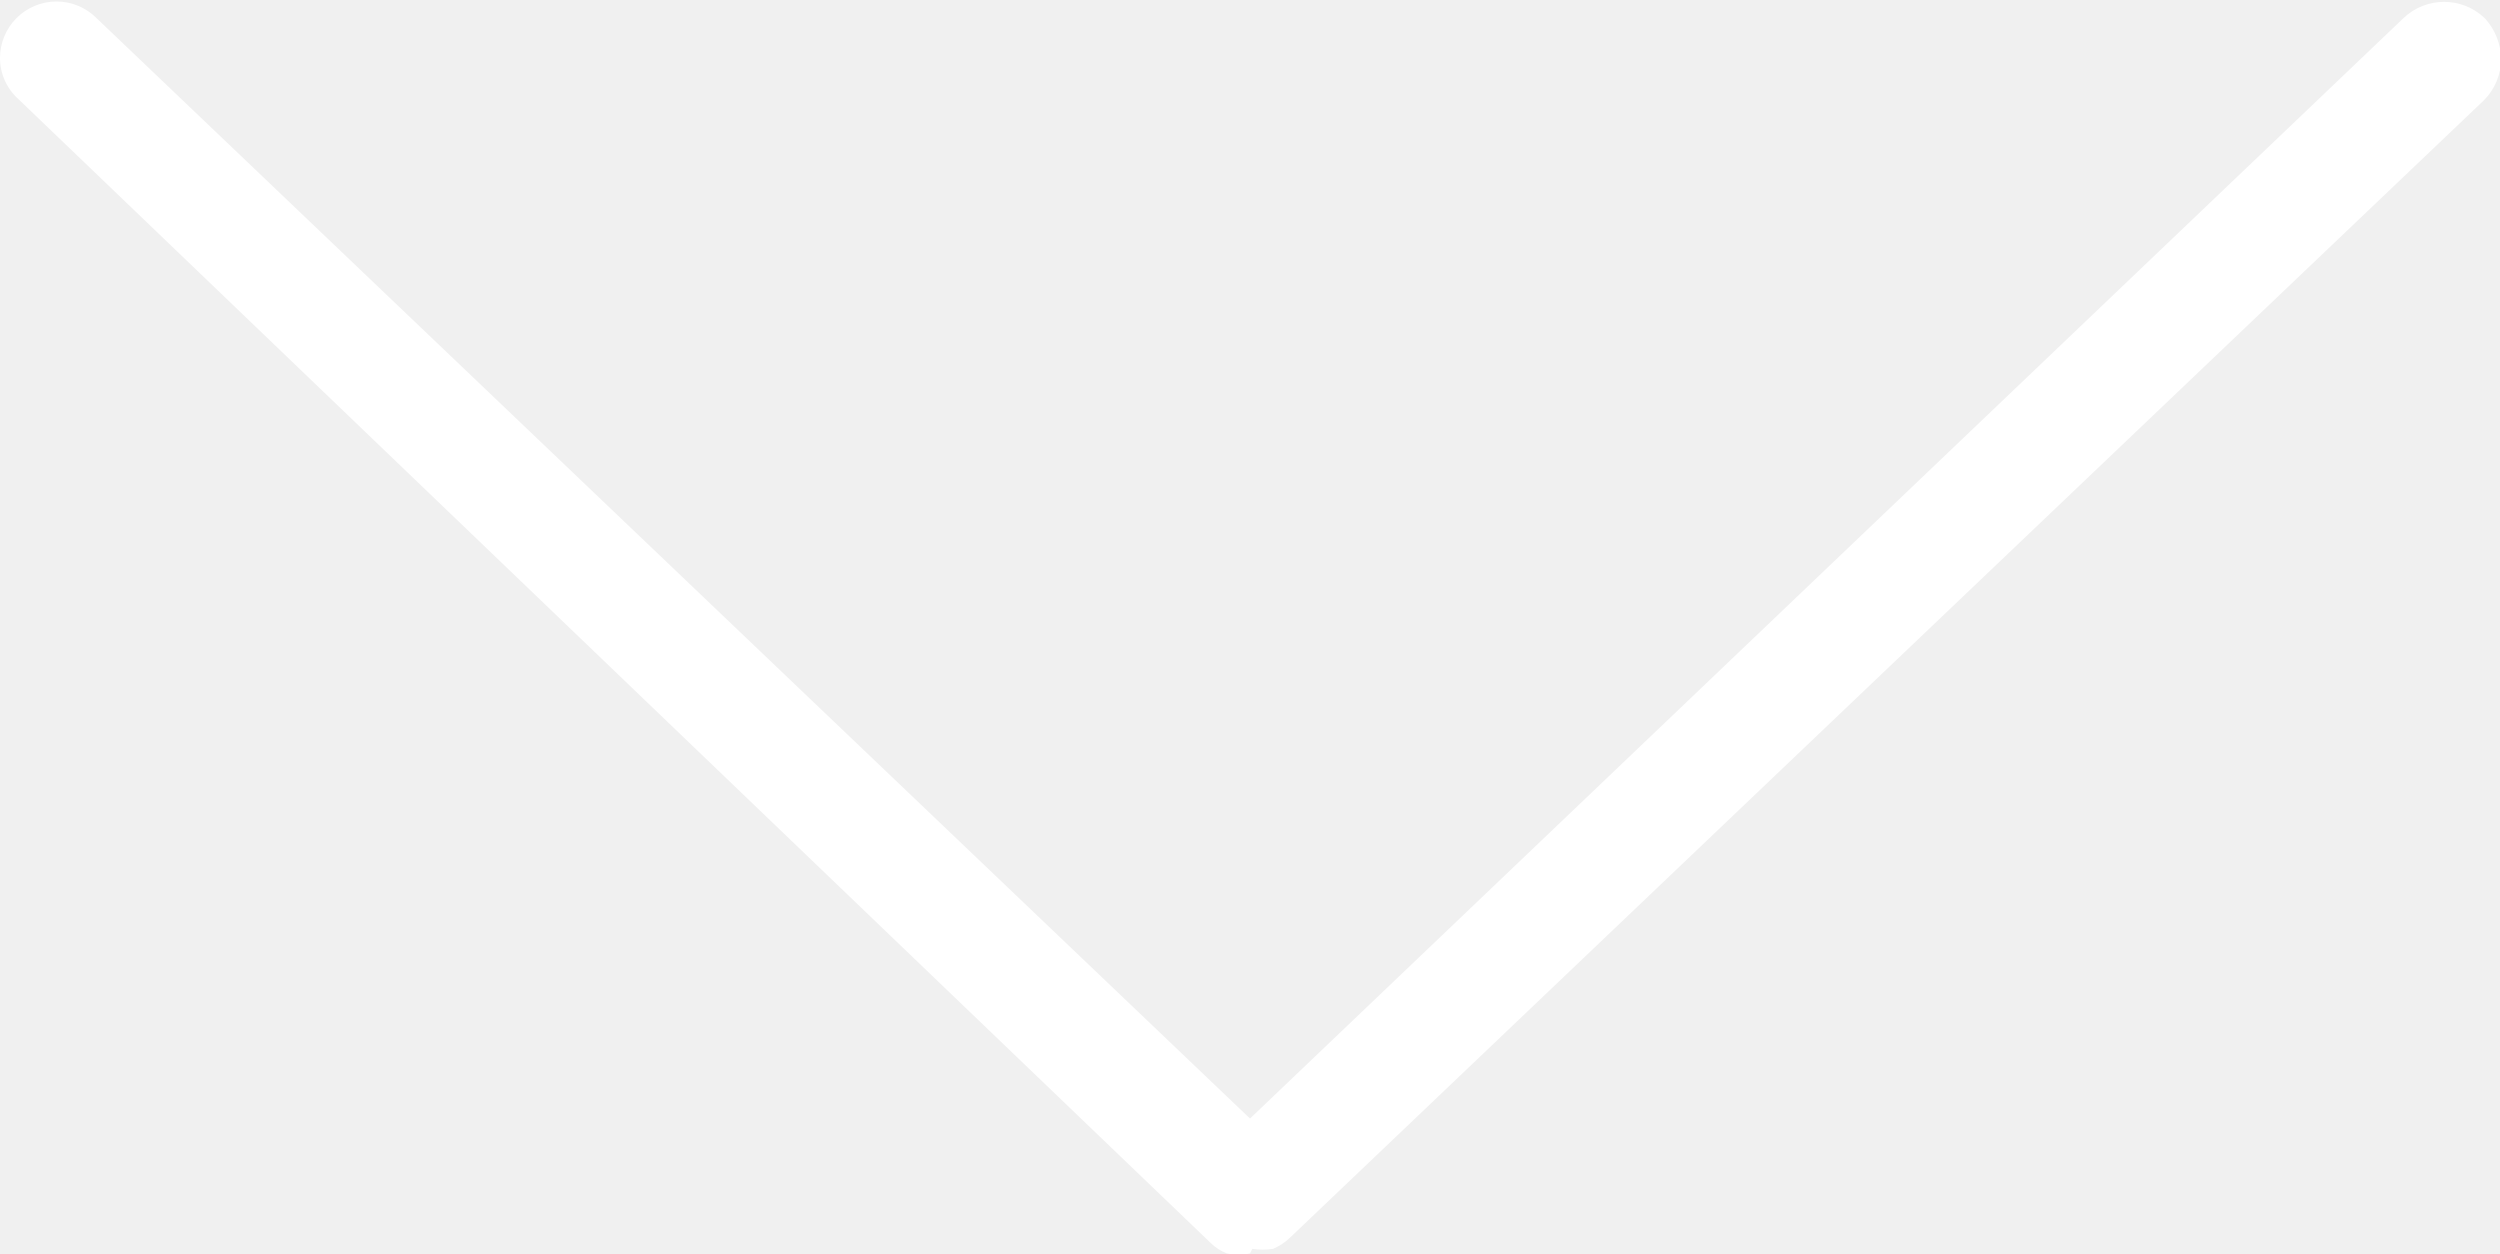
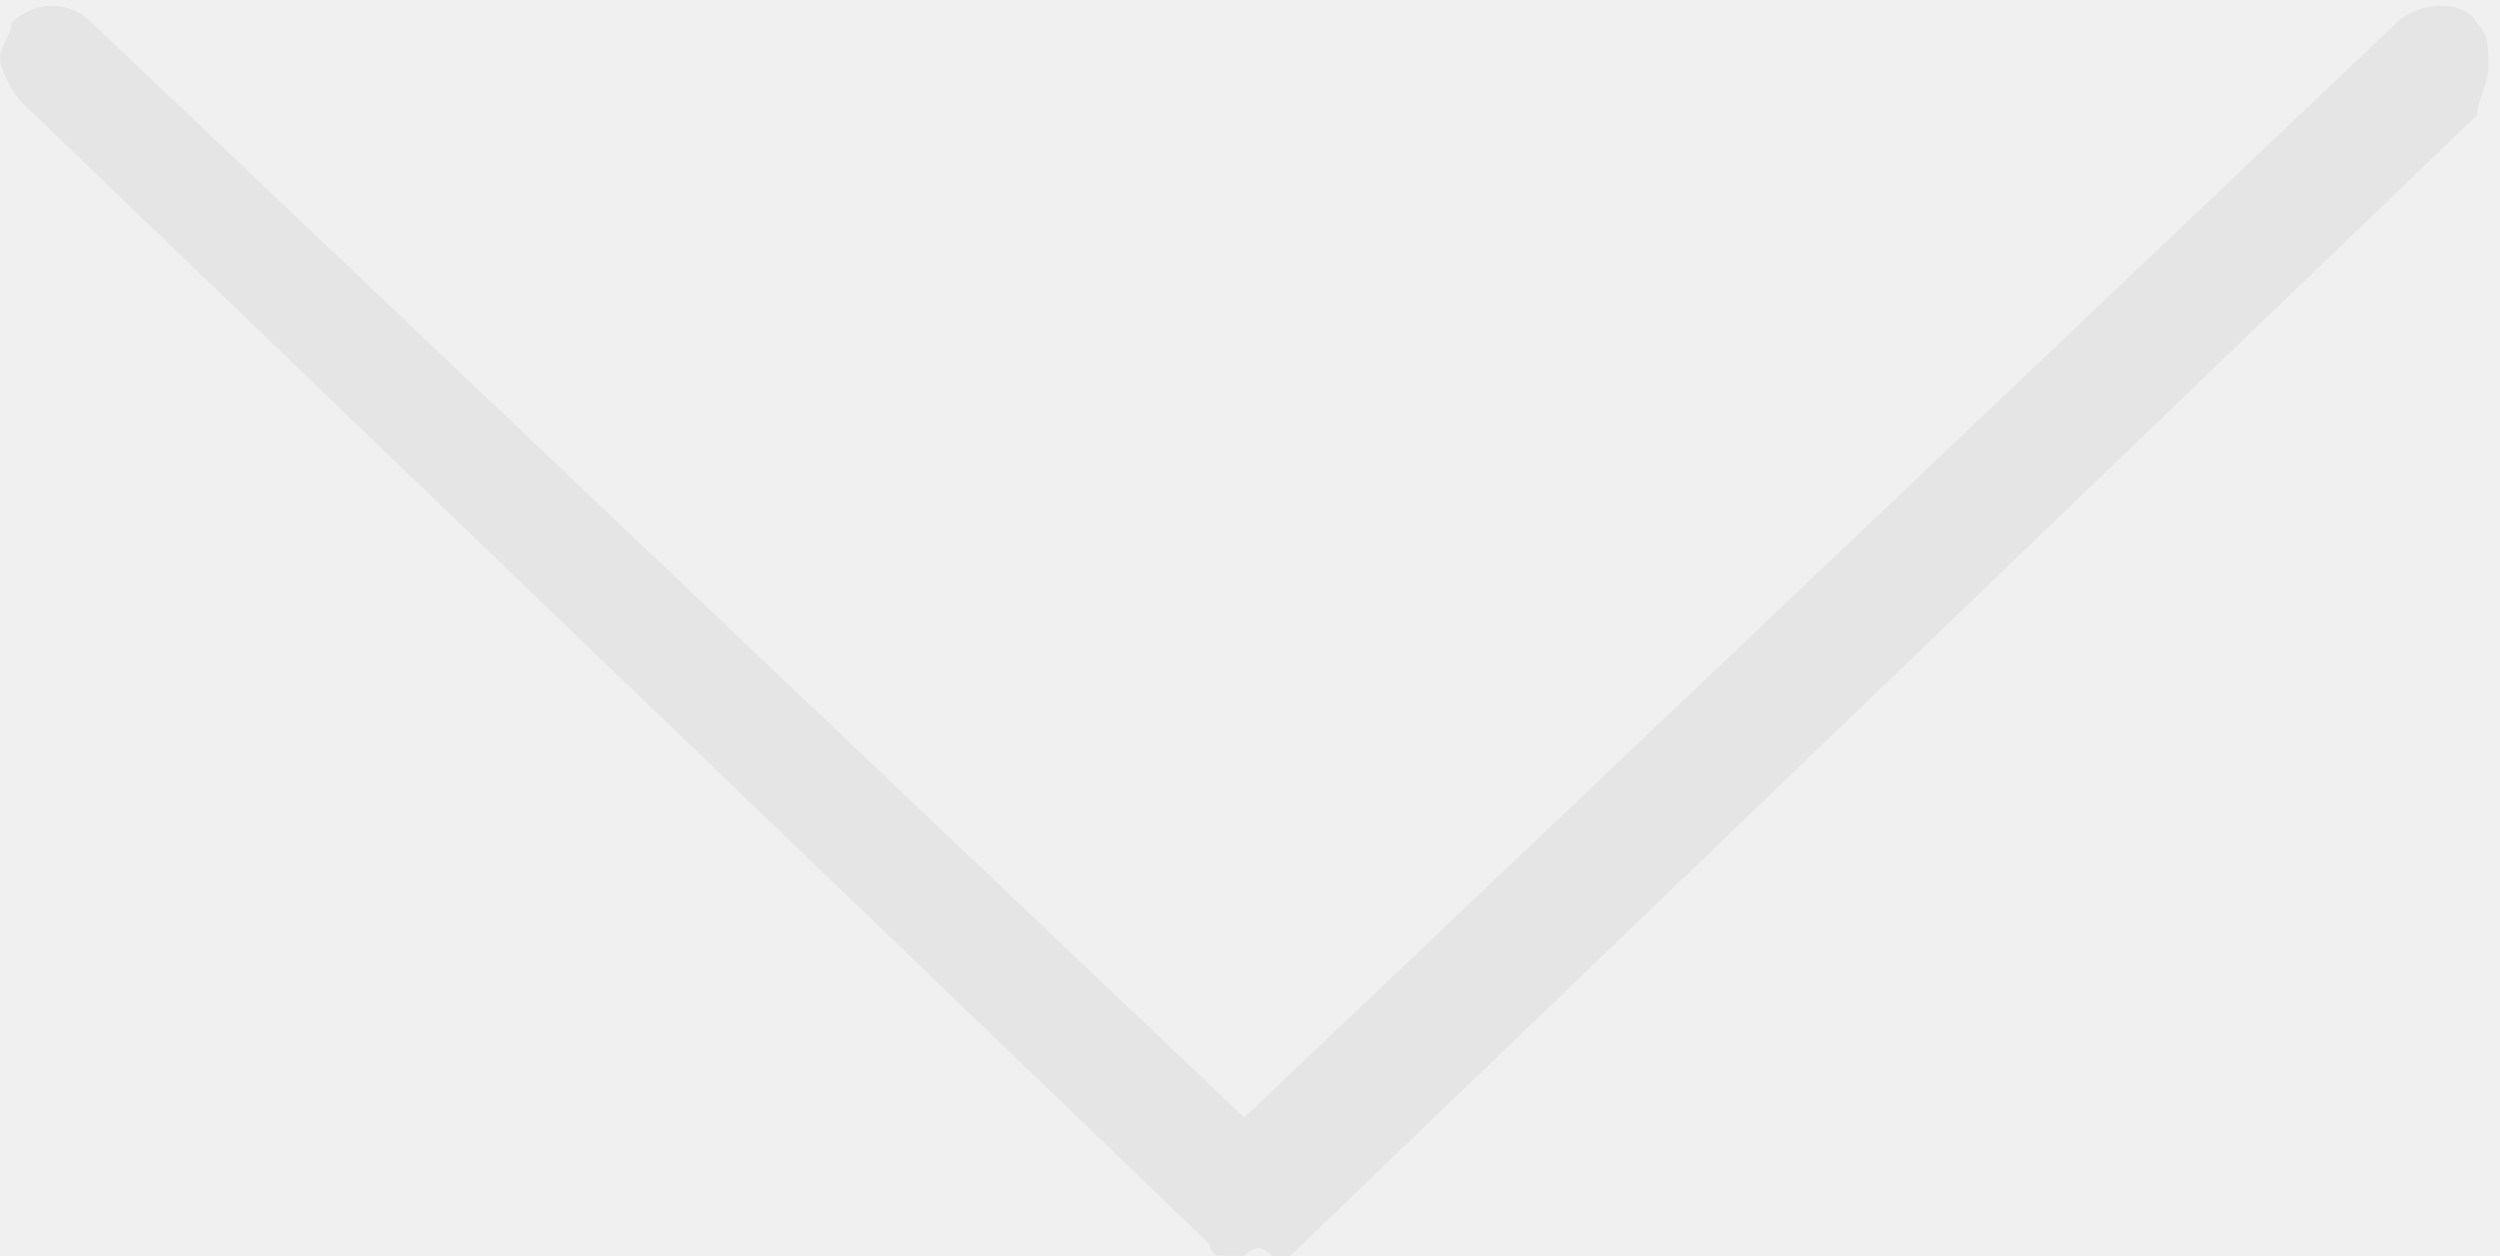
- <svg xmlns="http://www.w3.org/2000/svg" viewBox="0 0 21.68 10.87">
-   <path d="M21.18.5,10.84,10.37ZM.5.5l10.34,9.87Z" style="fill:#f6f6f6" />
-   <path d="M10.84,10.87a.49.49,0,0,1-.2,0h0a.42.42,0,0,1-.14-.09L.16.86A.48.48,0,0,1,0,.5.49.49,0,0,1,.14.16a.49.49,0,0,1,.7,0l10,9.54,10-9.54a.51.51,0,0,1,.71,0,.54.54,0,0,1,.14.35.51.51,0,0,1-.15.36L11.19,10.73a.49.49,0,0,1-.15.1h0a.58.58,0,0,1-.18,0h0Z" style="fill:#fff" />
+ <svg xmlns="http://www.w3.org/2000/svg" version="1.1" id="Layer_1" x="0px" y="0px" viewBox="0 0 21.7 10.9" style="enable-background:new 0 0 21.7 10.9;" xml:space="preserve">
+   <style type="text/css">
+ 	.st0{fill:#E5E5E5;}
+ </style>
+   <path class="st0" d="M21.2,0.5l-10.3,9.9L21.2,0.5z M0.5,0.5l10.3,9.9L0.5,0.5z" />
+   <path class="st0" d="M10.8,10.9c-0.1,0-0.1,0-0.2,0l0,0c-0.1,0-0.1-0.1-0.1-0.1L0.2,0.9C0.1,0.8,0,0.6,0,0.5c0-0.1,0.1-0.2,0.1-0.3  C0.3,0,0.6,0,0.8,0.2c0,0,0,0,0,0l10,9.5l10-9.5C21,0,21.4,0,21.5,0.2c0.1,0.1,0.1,0.2,0.1,0.4c0,0.1-0.1,0.3-0.1,0.4l-10.3,9.9  c0,0-0.1,0.1-0.1,0.1l0,0C11,10.8,10.9,10.8,10.8,10.9L10.8,10.9L10.8,10.9z" />
</svg>
